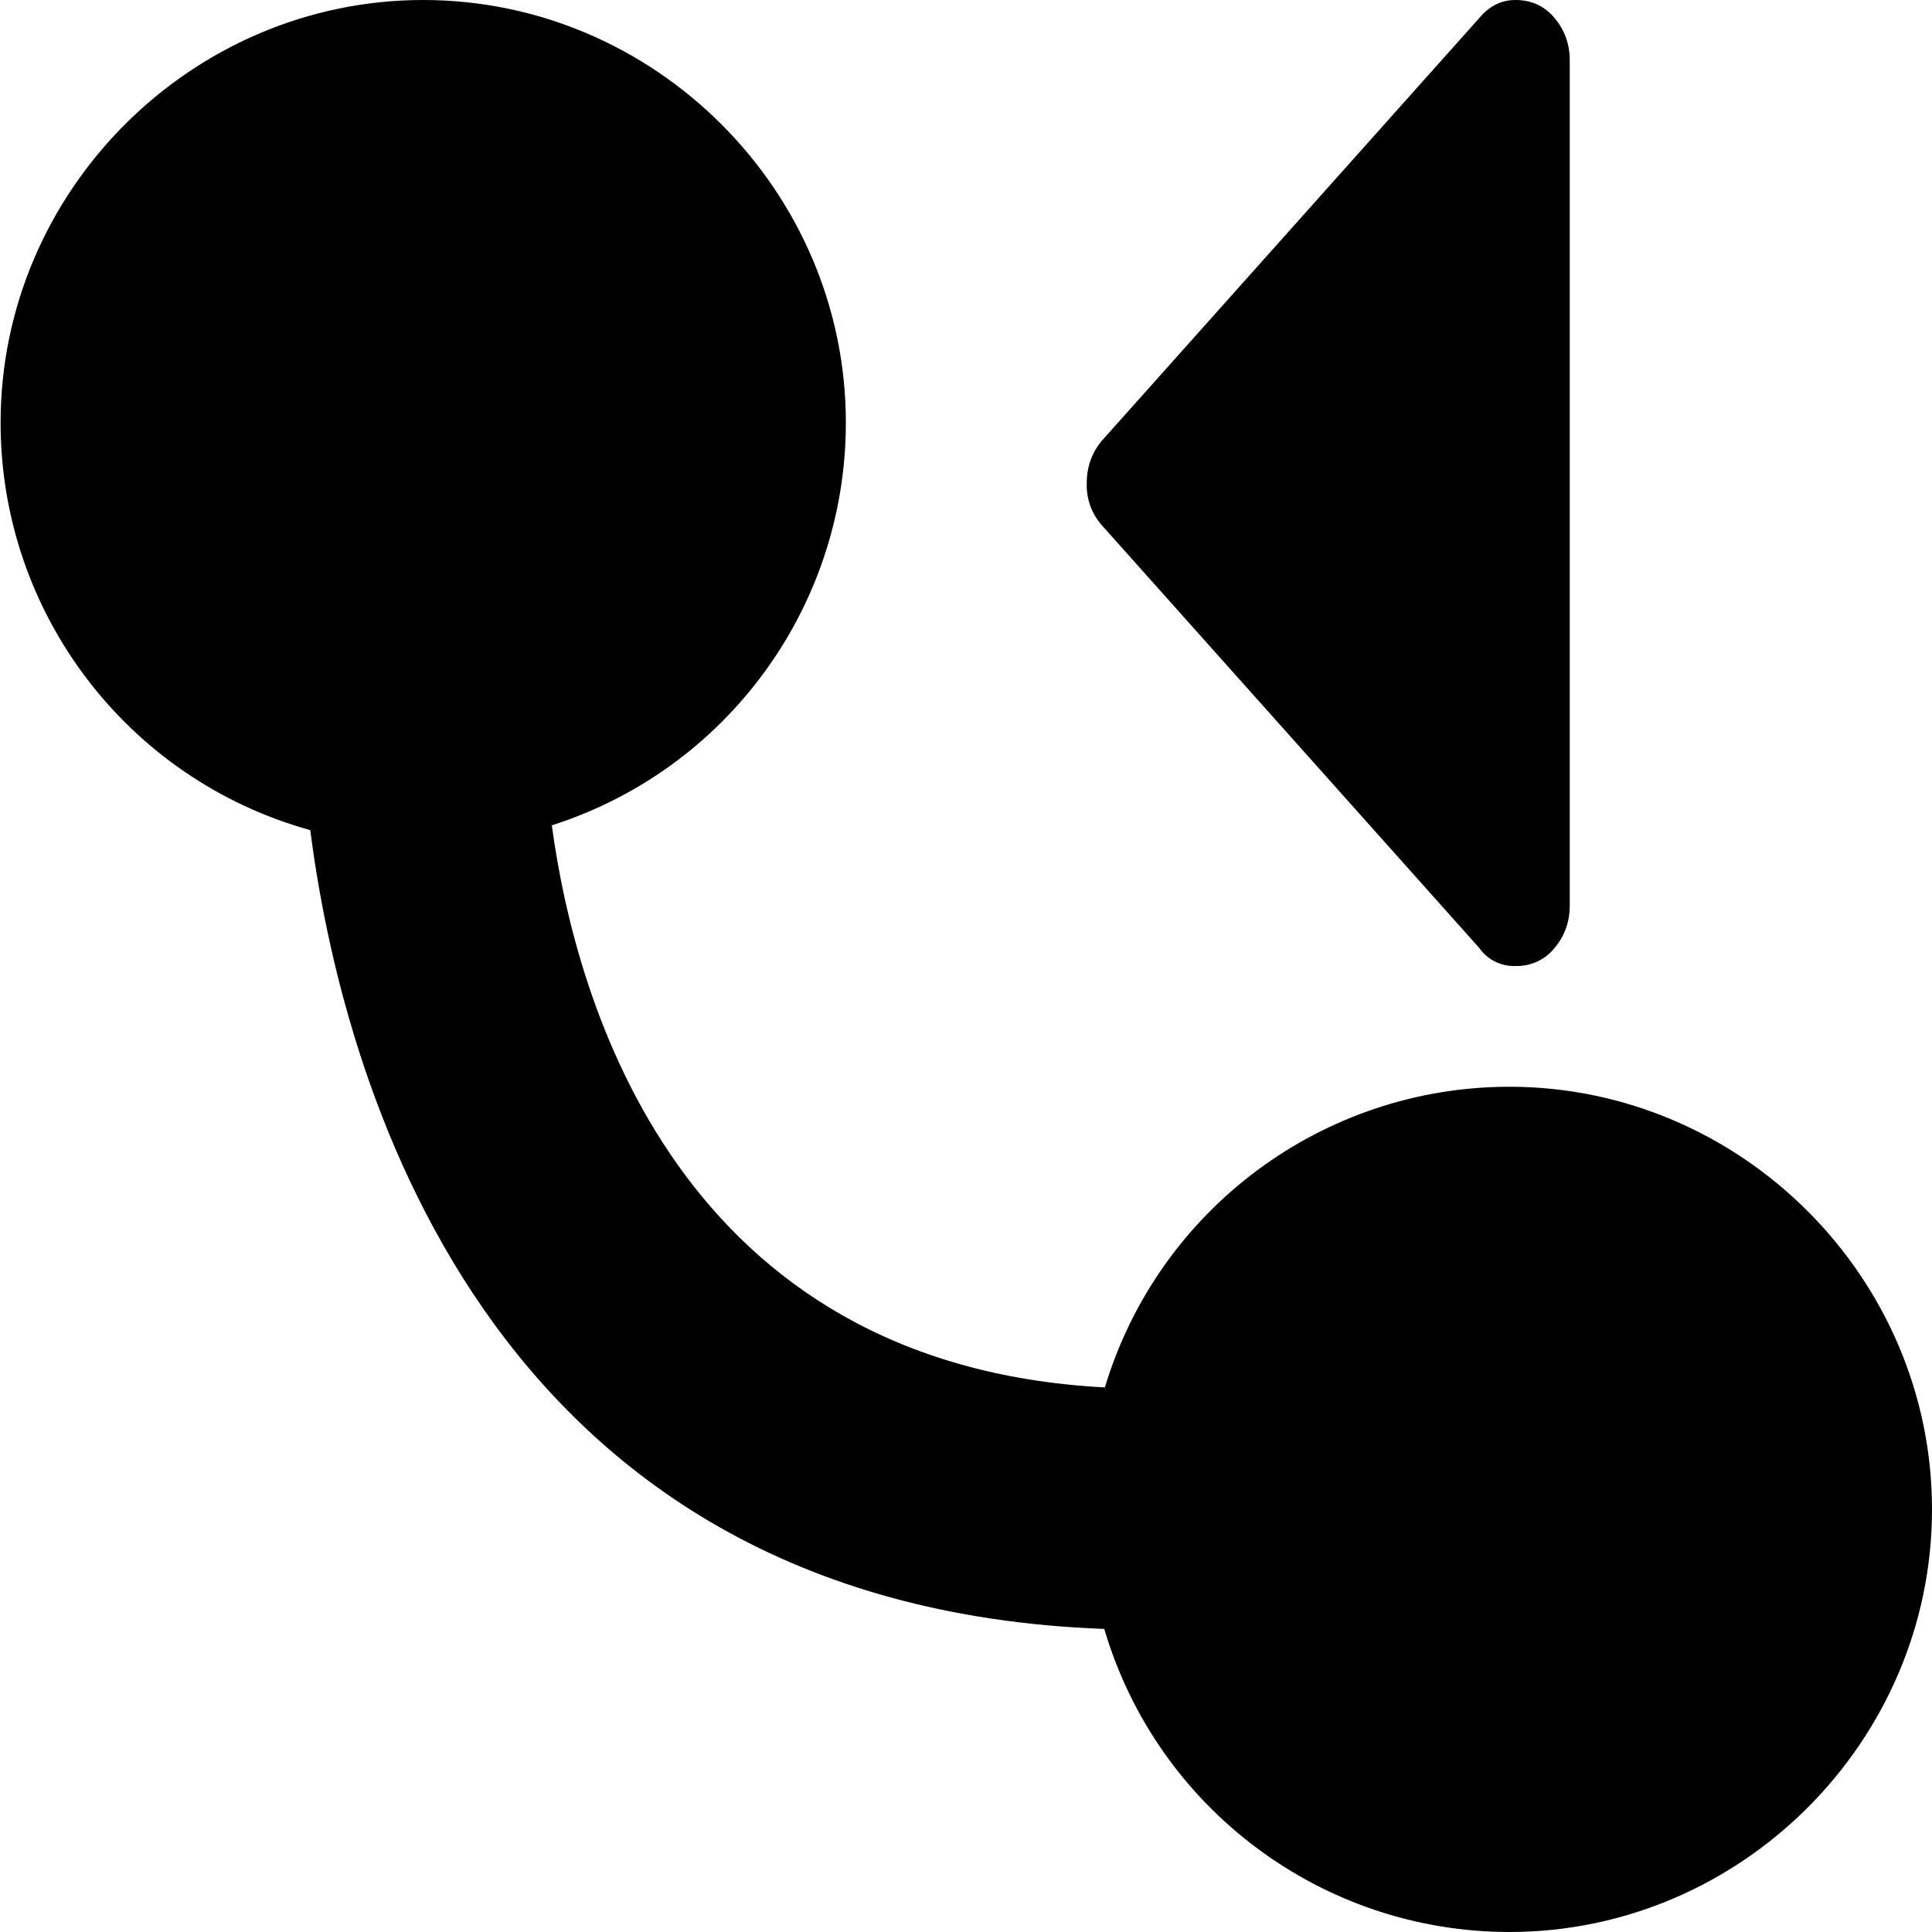
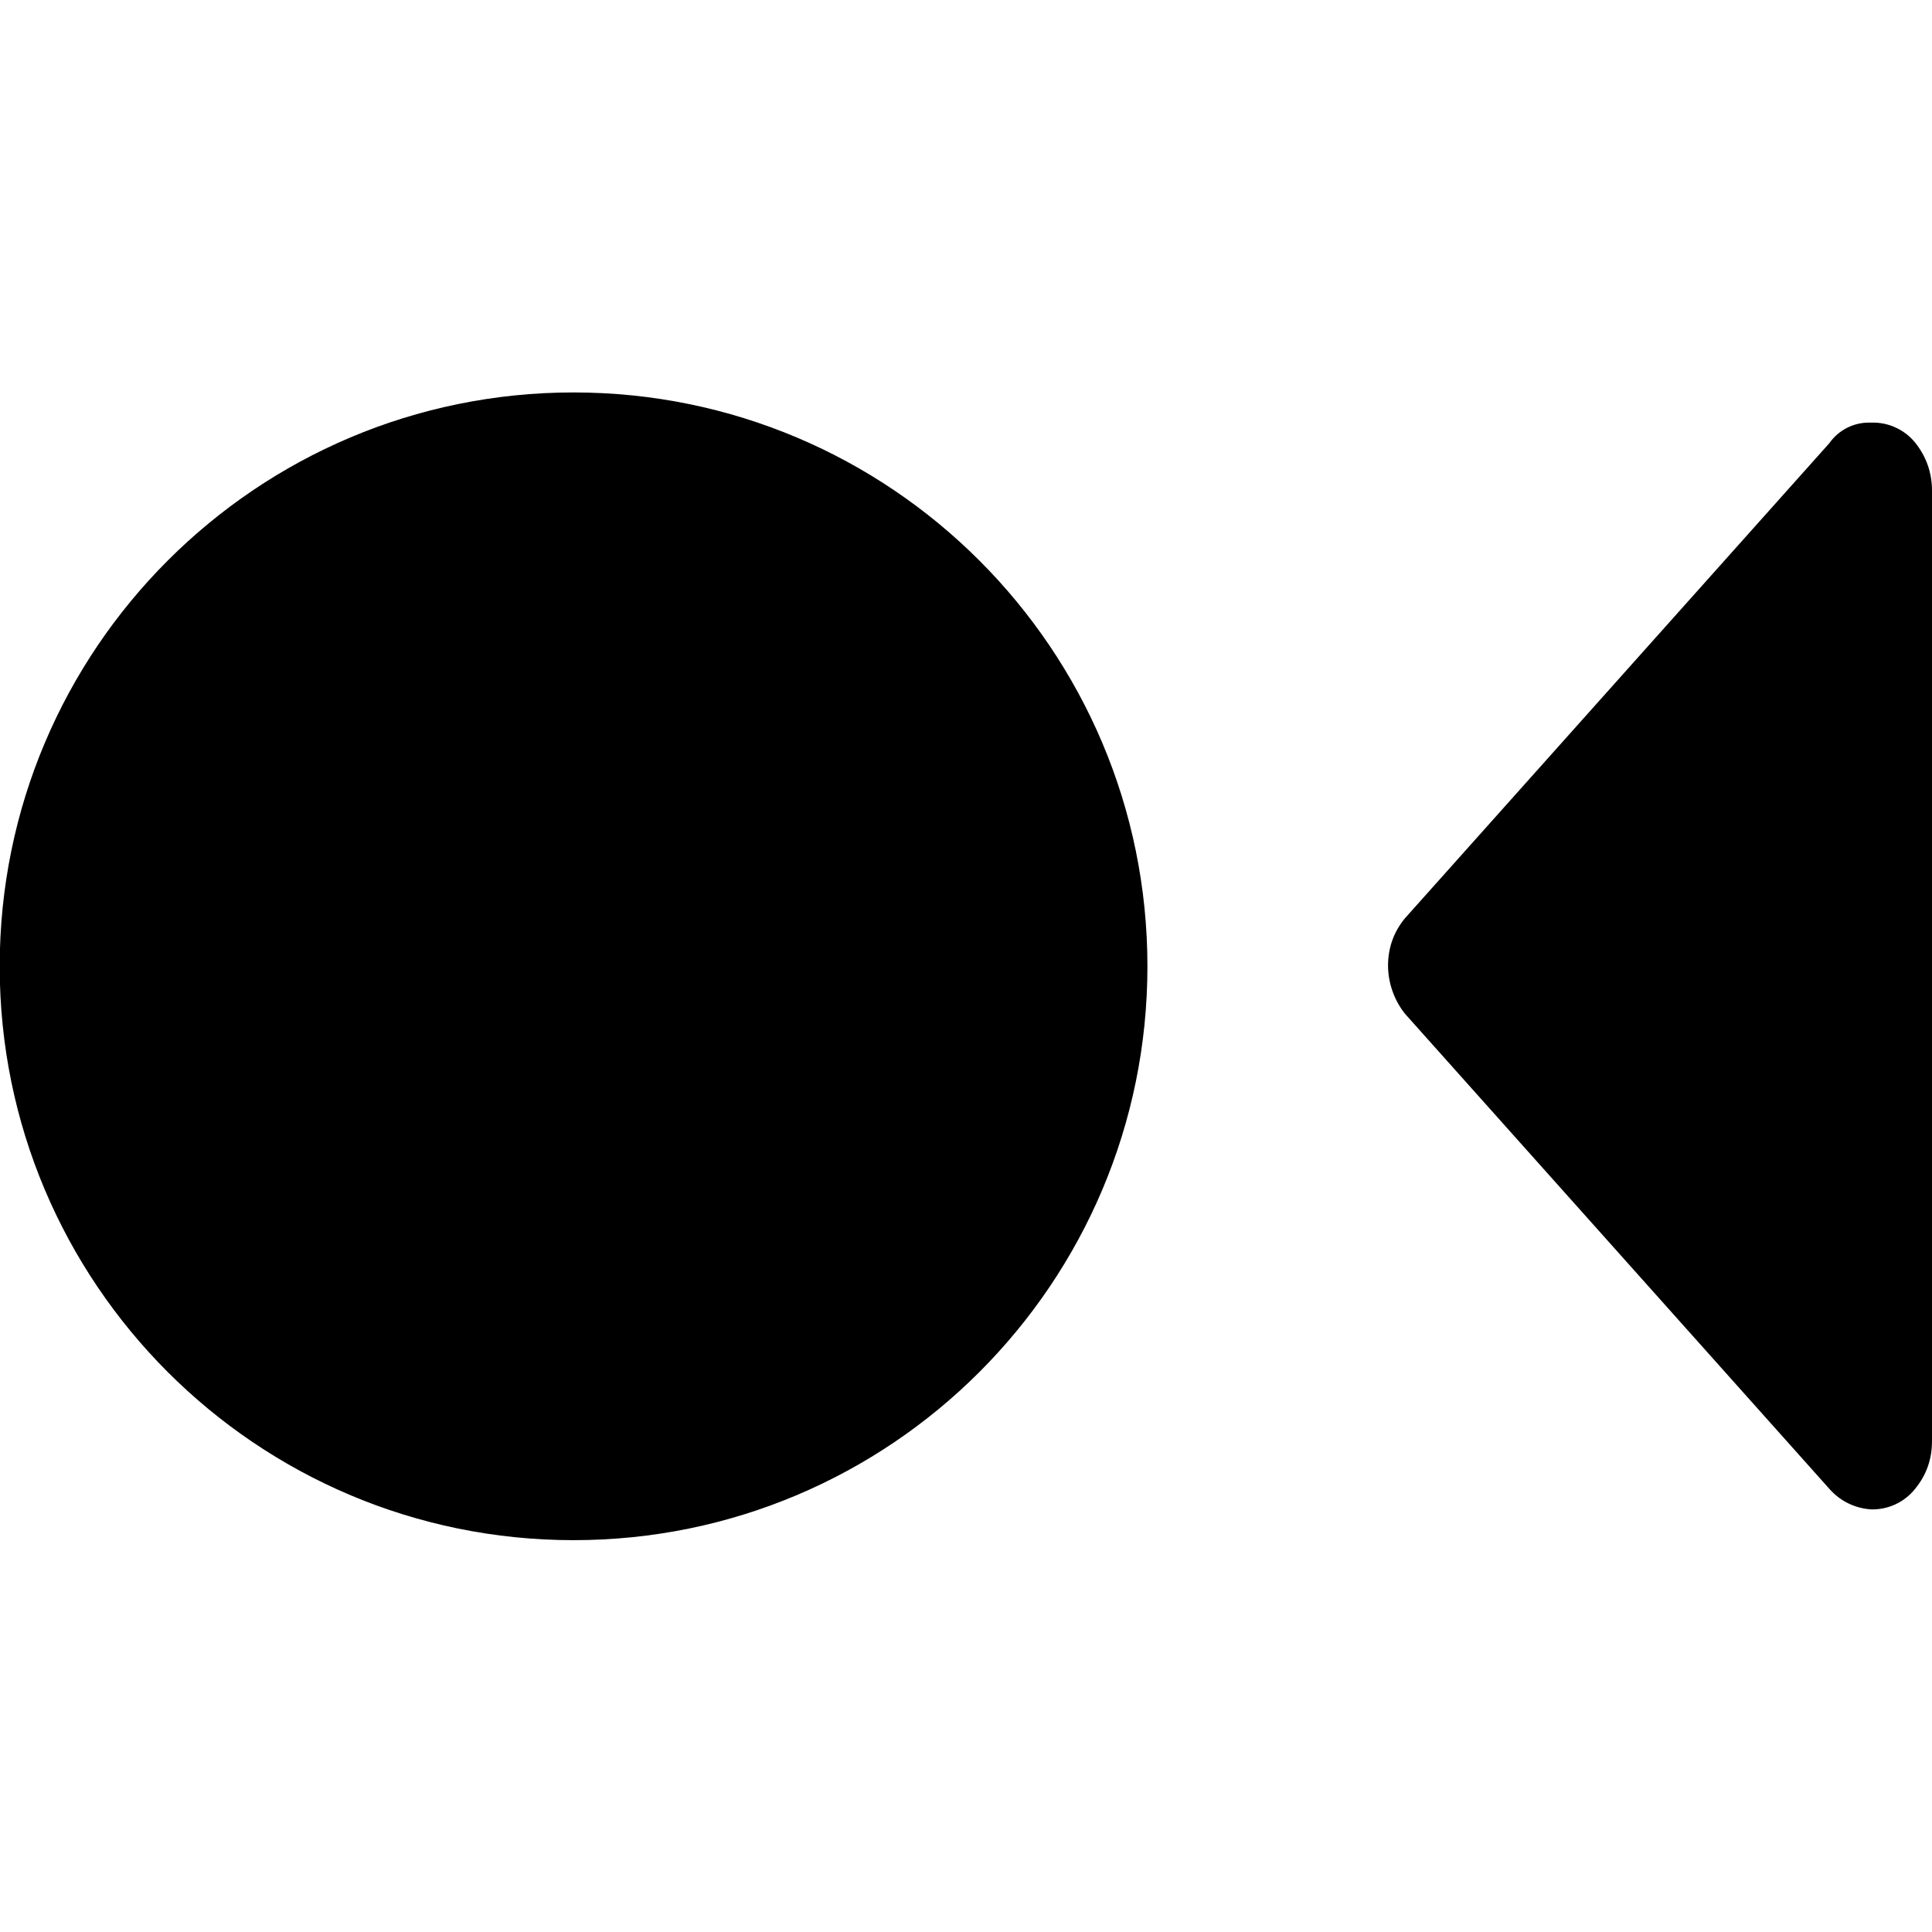
<svg xmlns="http://www.w3.org/2000/svg" viewBox="0 0 32 32" xml:space="preserve" fill-rule="evenodd" clip-rule="evenodd" stroke-linejoin="round" stroke-miterlimit="2">
-   <path d="M25.1 16a.7.7 0 0 1-.6-.3l-6.25-7A1 1 0 0 1 18 8q0-.4.25-.7l6.25-7q.25-.3.6-.3.4 0 .65.3T26 1v14q0 .4-.25.7a.8.8 0 0 1-.65.3M5.14 13.75A7 7 0 0 1 .01 7c0-3.84 3.16-7 7-7s7 3.16 7 7a7 7 0 0 1-4.87 6.67c.4 2.97 2.12 8.94 9.16 9.31A7 7 0 0 1 25 18c3.84 0 7 3.16 7 7s-3.16 7-7 7a7 7 0 0 1-6.71-5.02C7.9 26.6 5.64 17.63 5.14 13.76z" />
+   <path d="M30.99 7a.9.9 0 0 1 .73.33q.28.35.28.8v15.74q0 .45-.28.79a.9.9 0 0 1-.73.34 1 1 0 0 1-.69-.34l-7.03-7.87a1.3 1.3 0 0 1-.28-.79q0-.45.28-.79l7.03-7.87a.8.8 0 0 1 .68-.34zM9.5 6.5a9.5 9.5 0 1 1 0 19.01 9.5 9.5 0 0 1 0-19.01" />
</svg>
